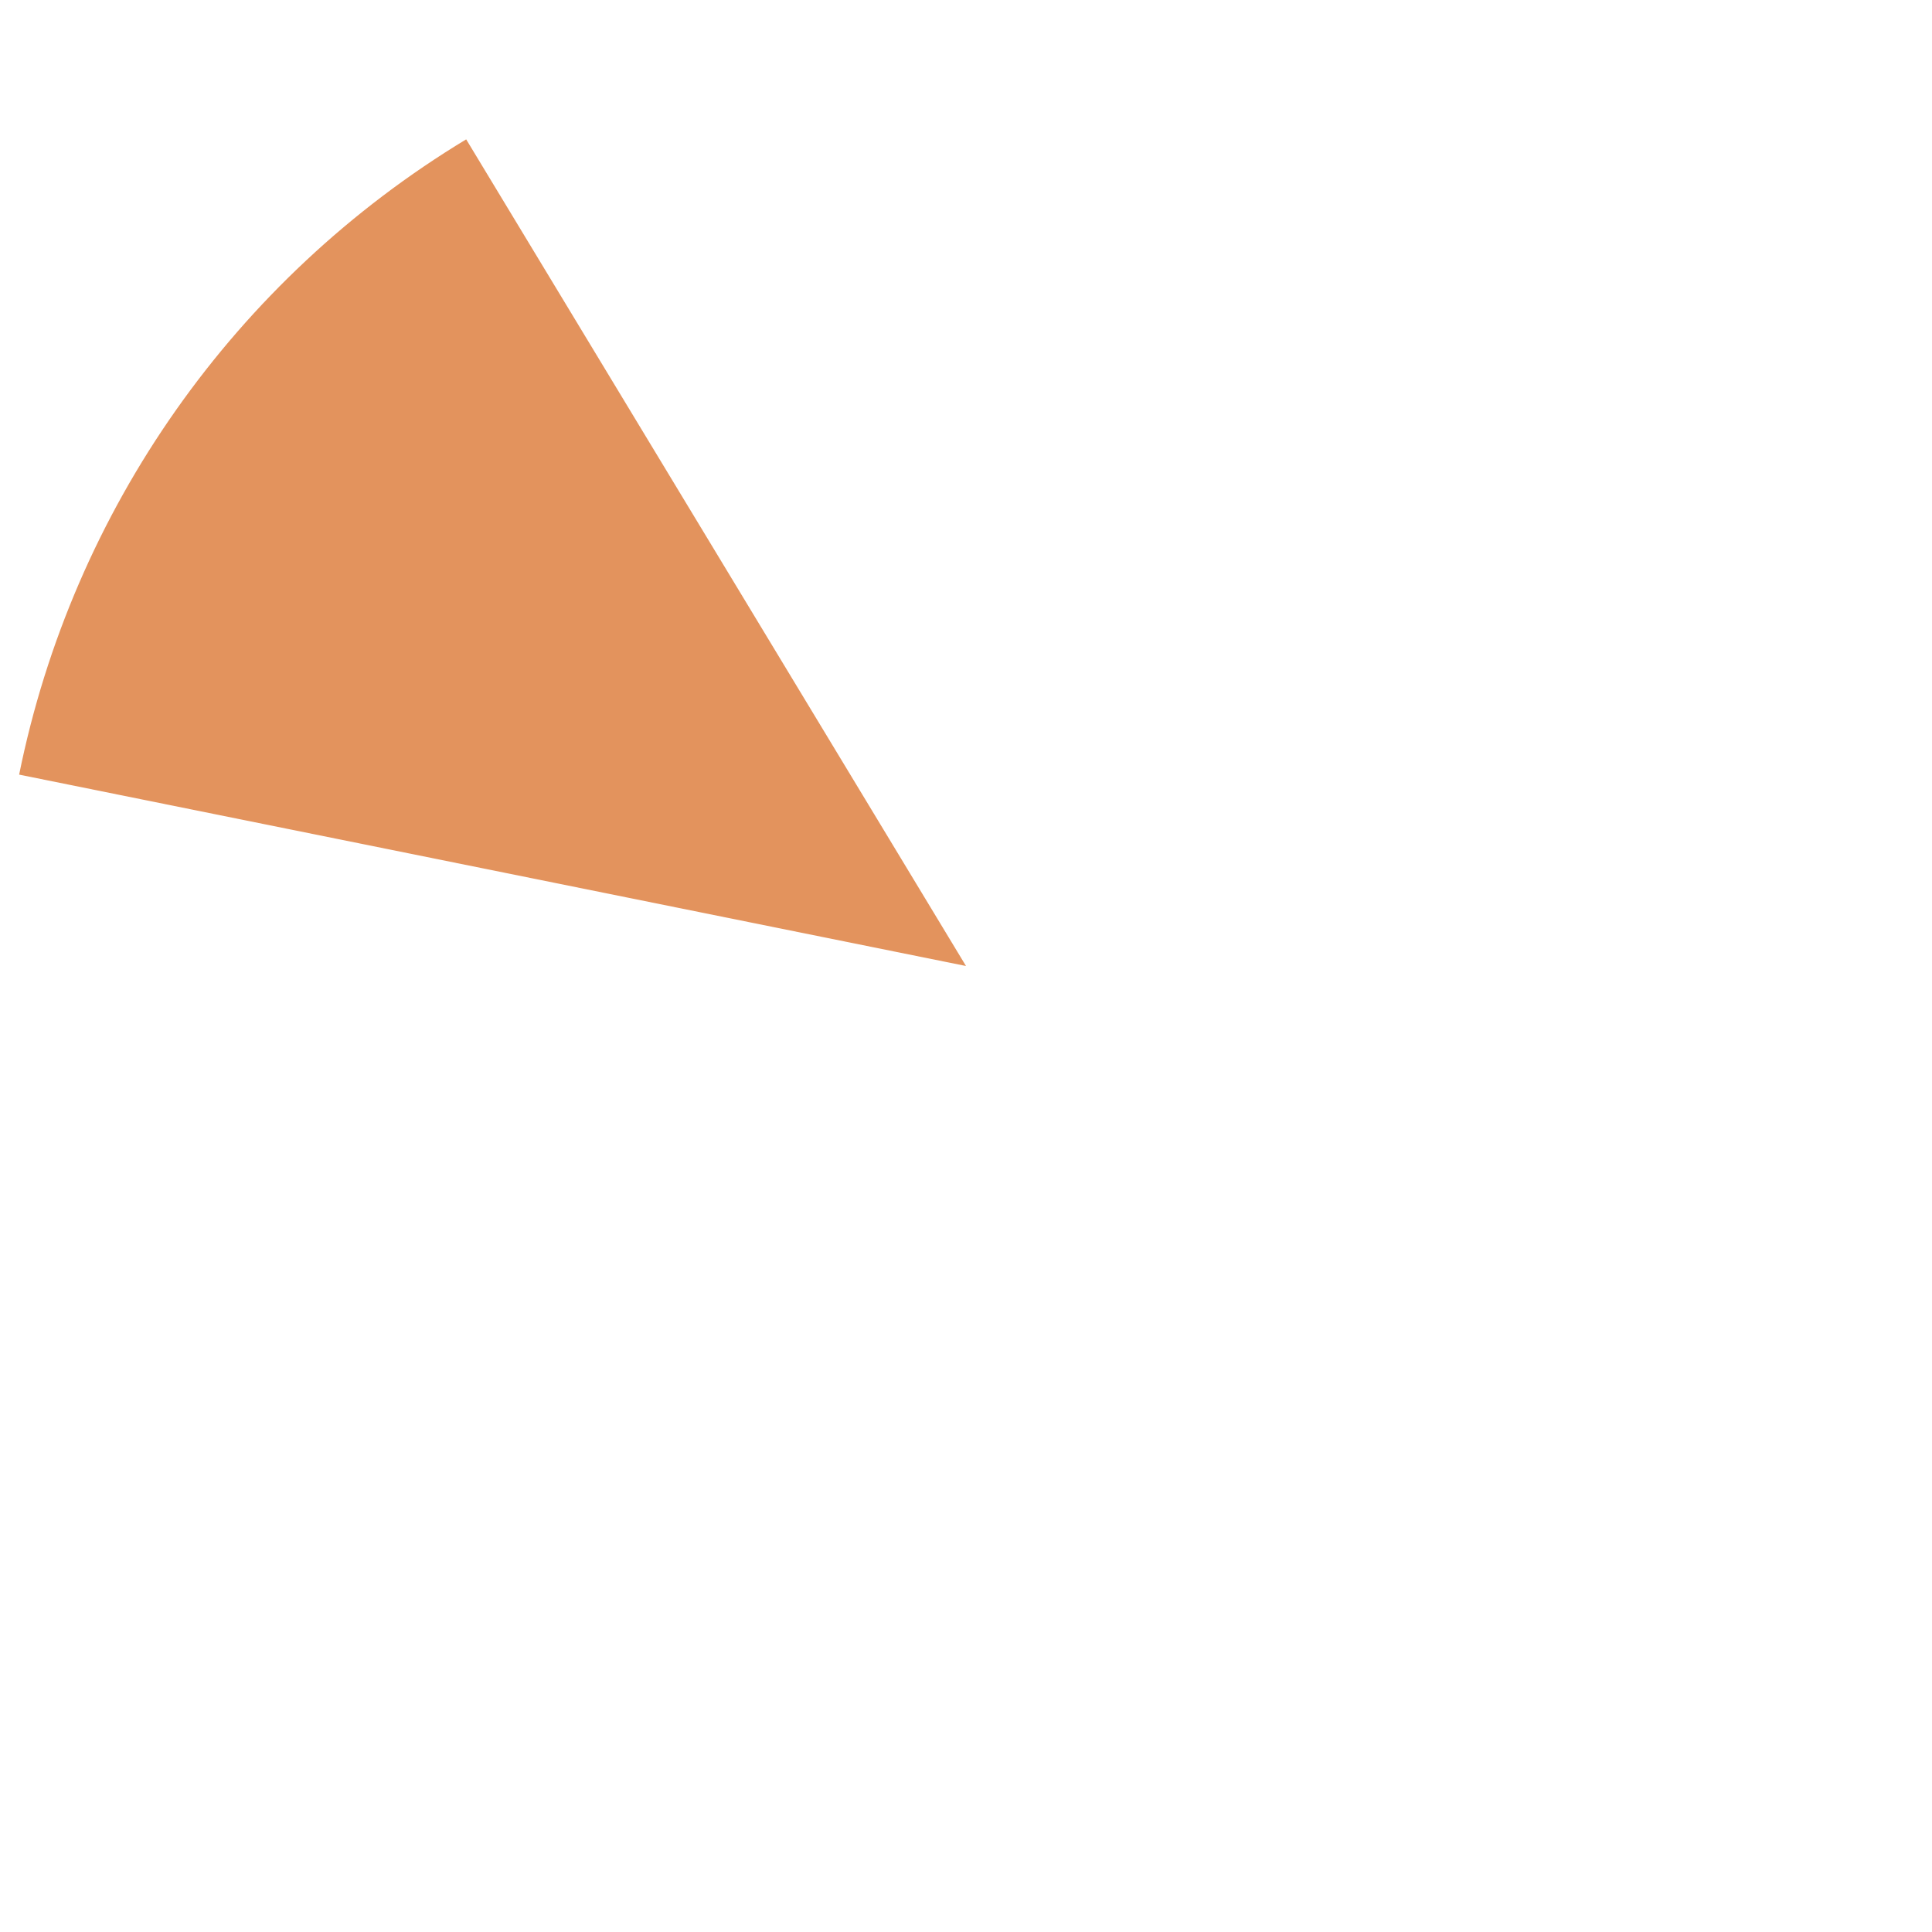
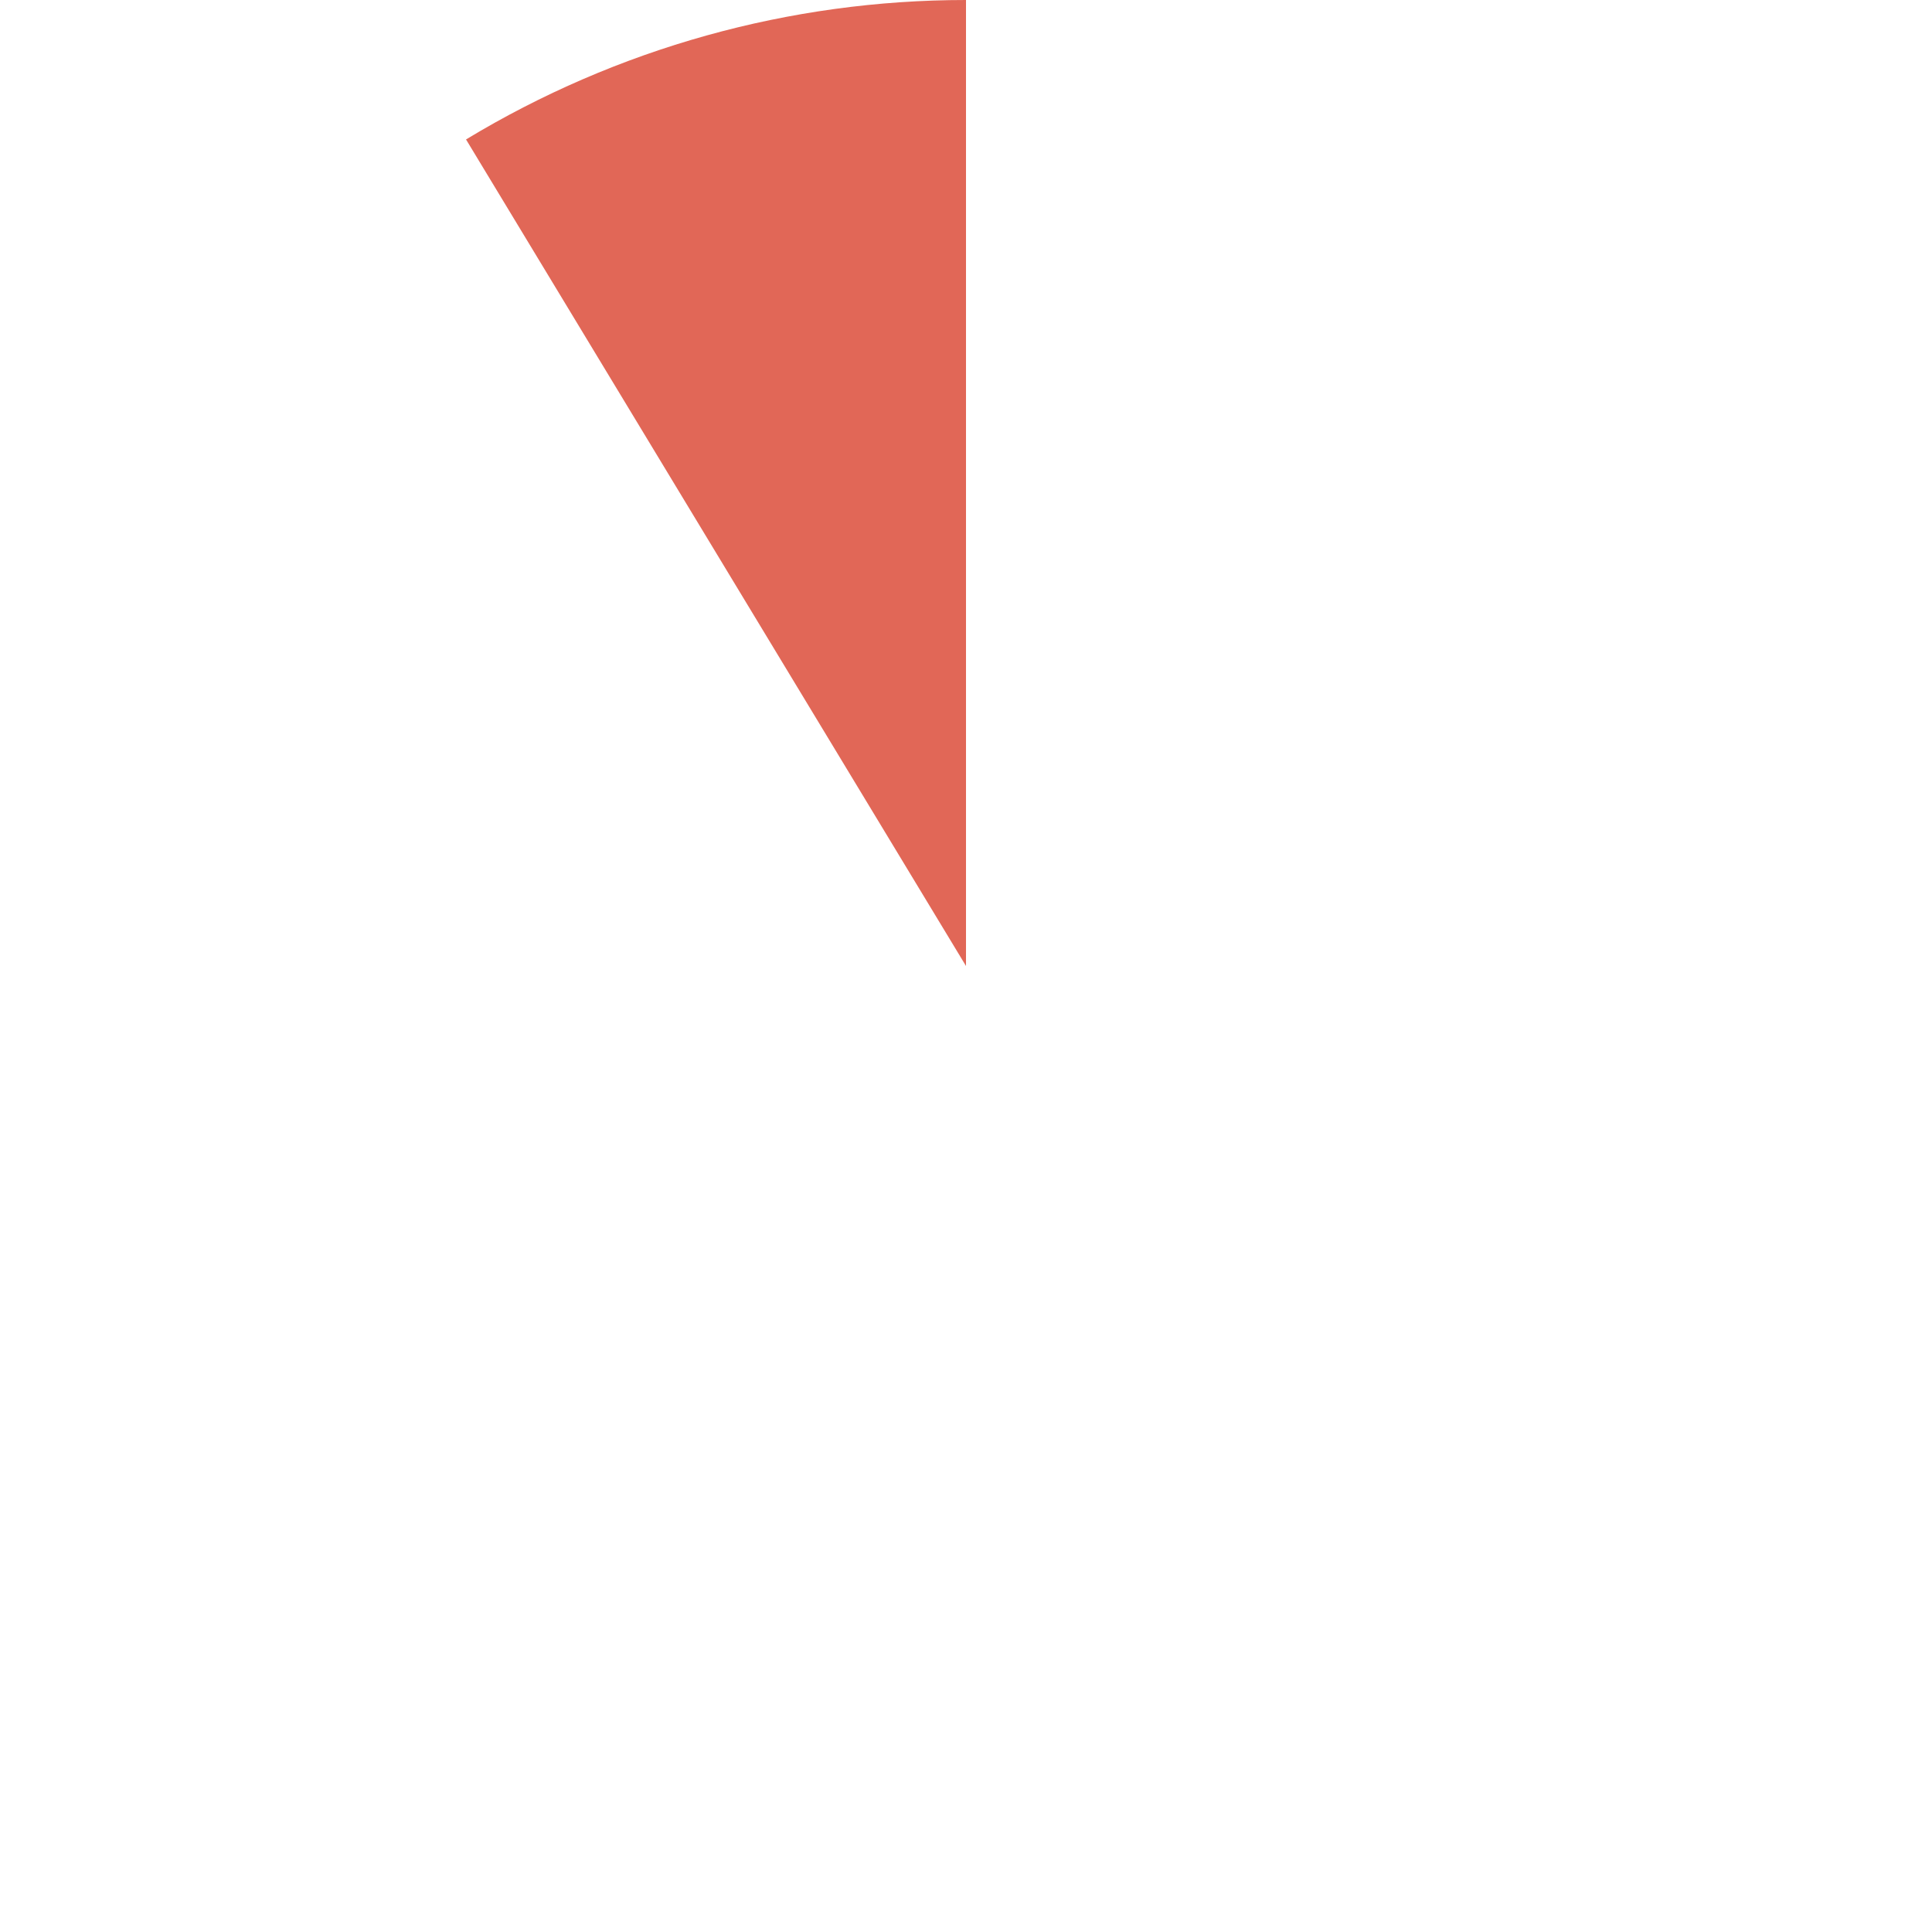
<svg xmlns="http://www.w3.org/2000/svg" version="1.1" width="140px" height="140px">
  <g transform="matrix(1 0 0 1 -118 -228 )">
-     <path d="M 151.781 238.098  L 188 298  L 119.387 284.132  C 123.268 264.931  135.018 248.234  151.781 238.098  Z " fill-rule="nonzero" fill="#e3935d" stroke="none" />
+     <path d="M 188 228  L 188 298  L 151.77 238.105  C 162.699 231.494  175.228 228  188 228  Z " fill-rule="nonzero" fill="#e16757" stroke="none" />
  </g>
</svg>
